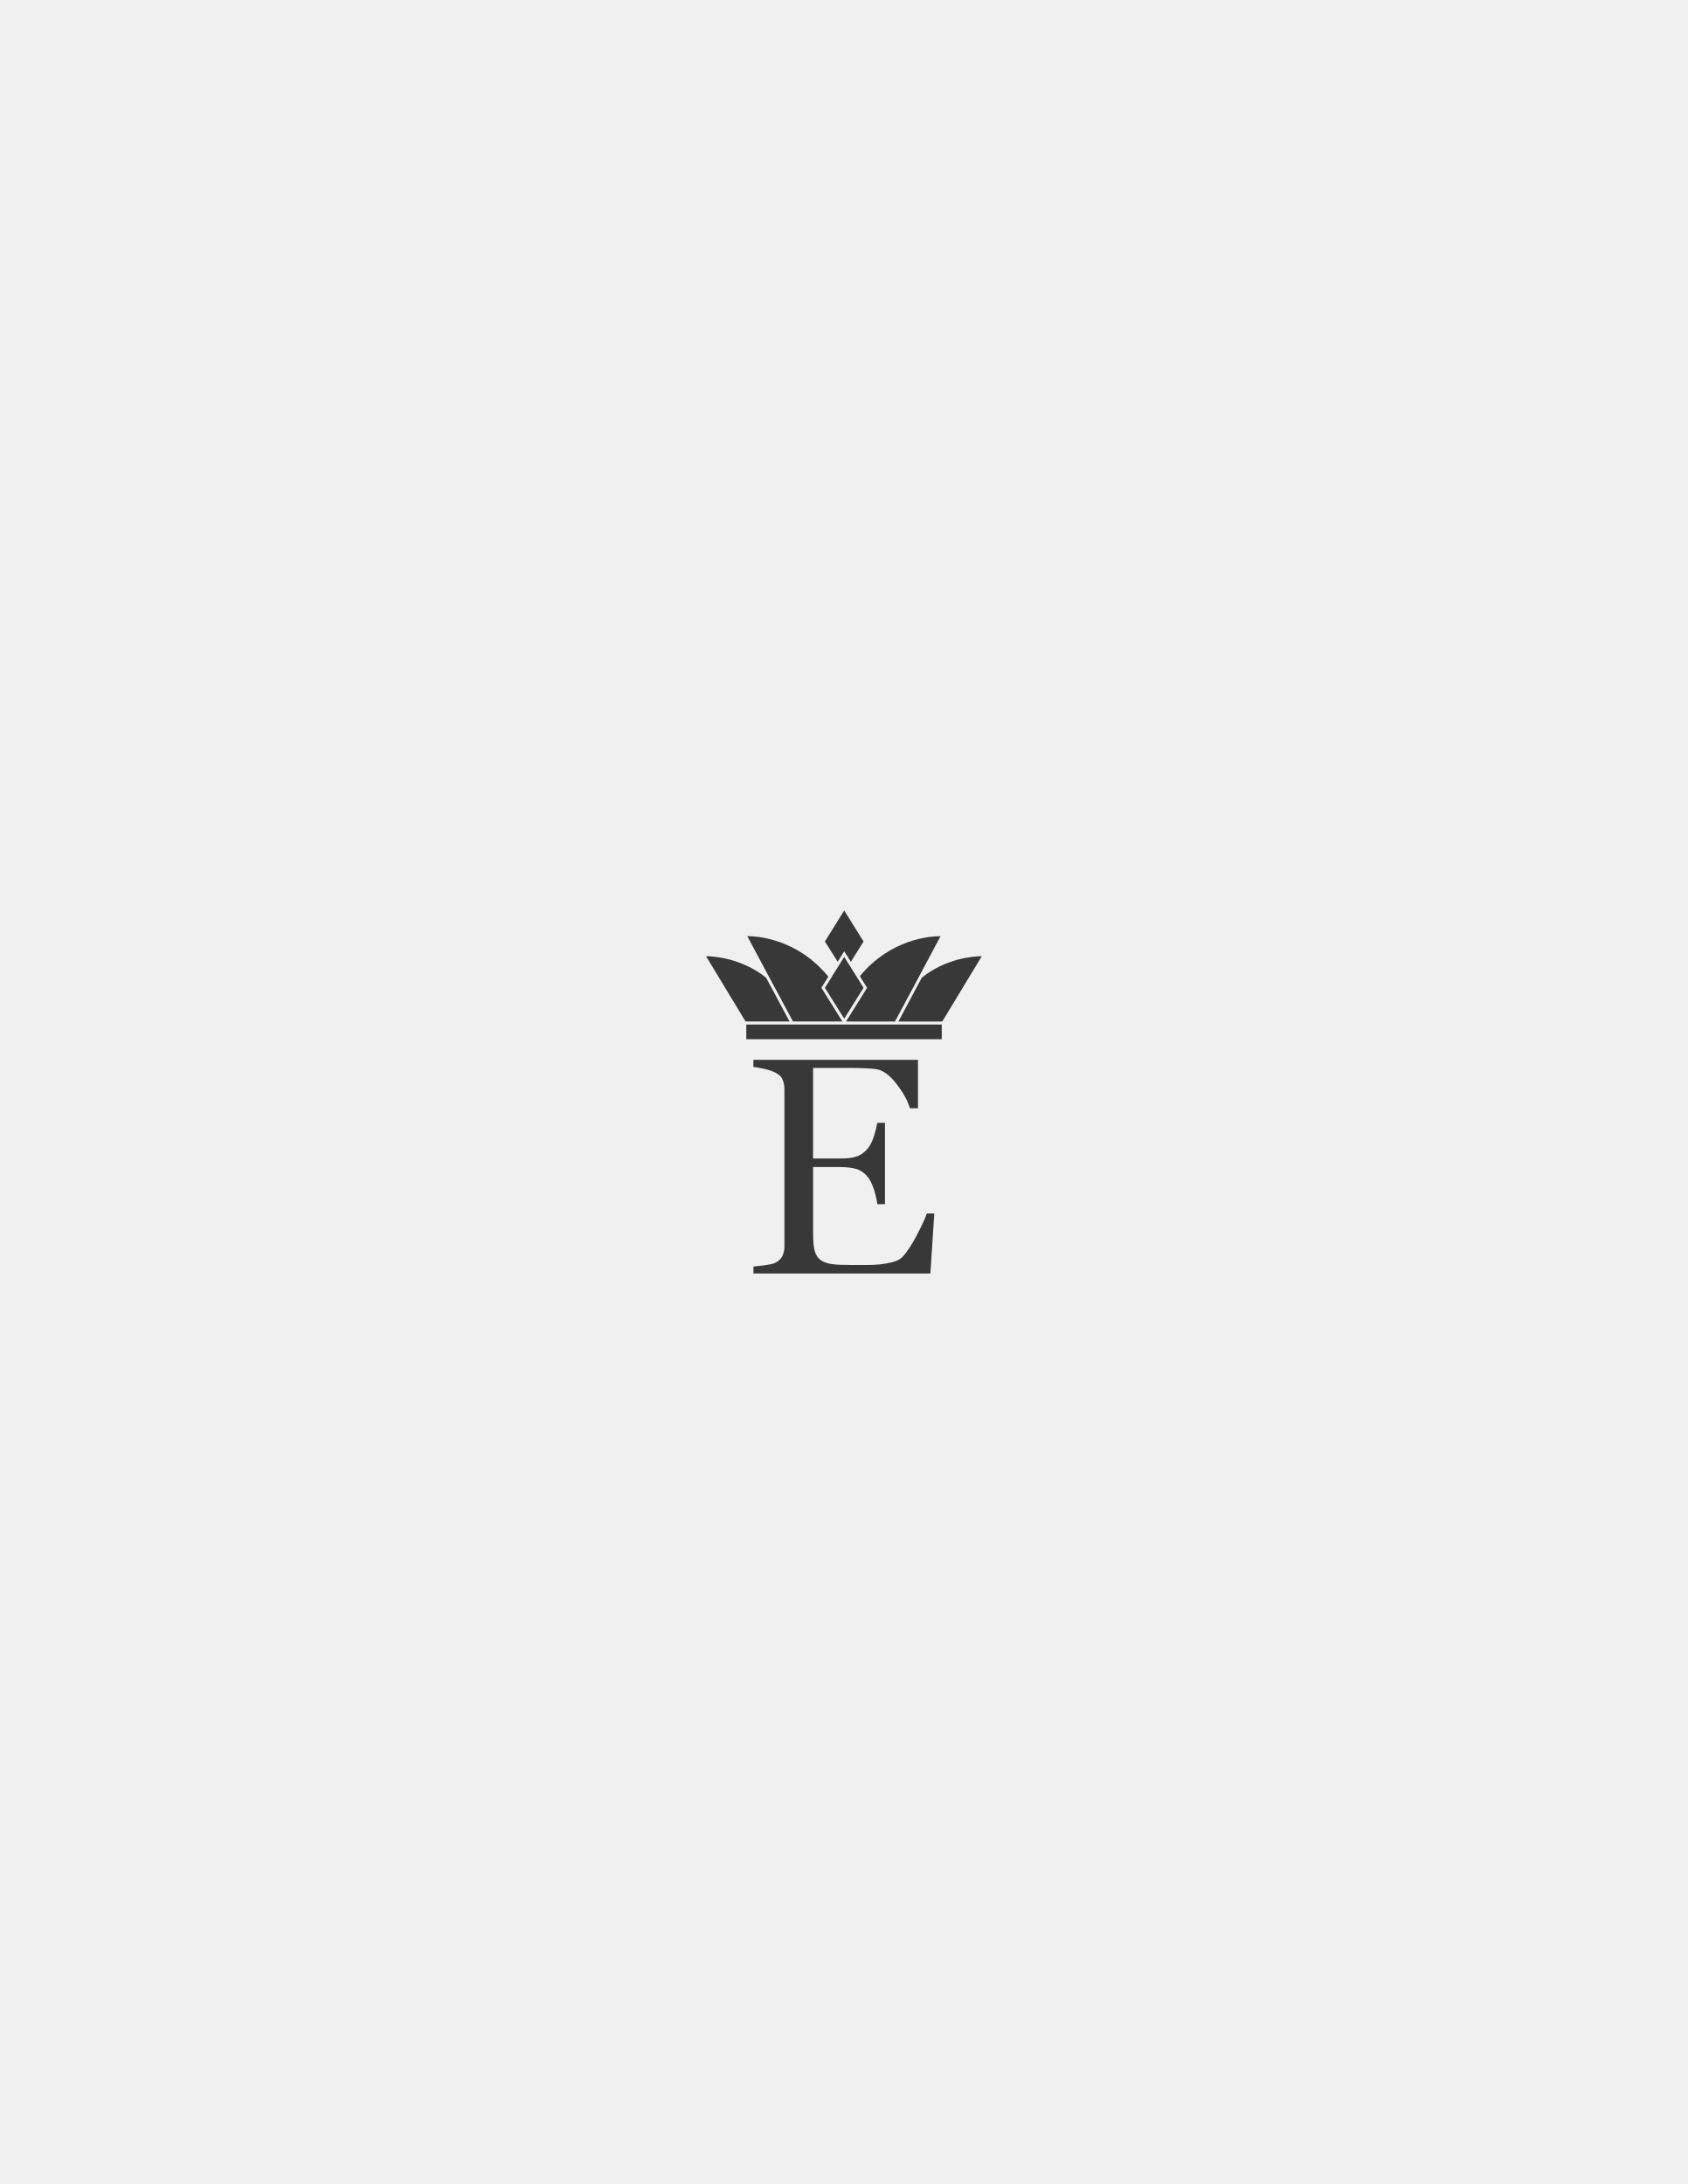
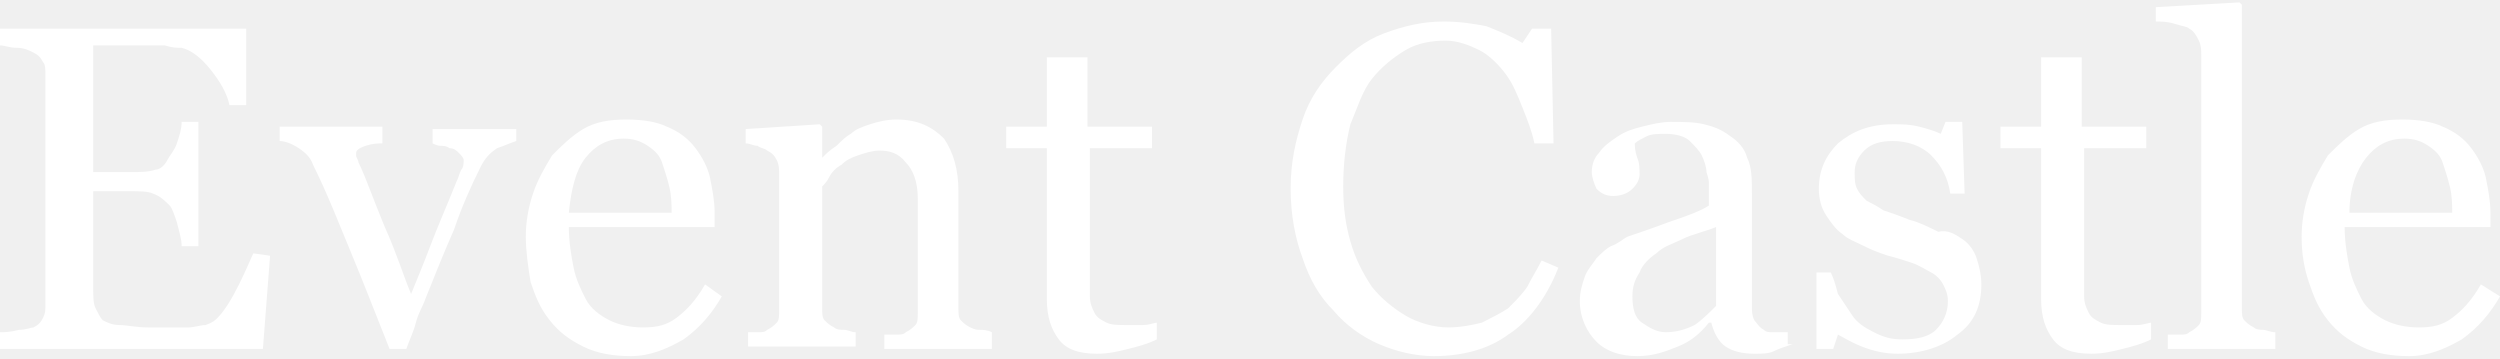
- <svg xmlns="http://www.w3.org/2000/svg" version="1.1" id="Layer_1" x="0px" y="0px" viewBox="0 0 612 792" style="enable-background:new 0 0 612 792;" xml:space="preserve">
+ <svg xmlns="http://www.w3.org/2000/svg" version="1.1" id="Layer_1" x="0px" y="0px" viewBox="0 0 104.6 15" style="enable-background:new 0 0 104.6 15;" xml:space="preserve">
  <style type="text/css">
- 	.st0{fill:#383838;}
- 	.st1{fill:#FFFFFF;}
+ 	.st0{fill:#FFFFFF;}
</style>
  <g>
-     <path class="st0" d="M338.77,440.03l-1.42,21.79h-64.16v-2.52c1.06-0.11,2.34-0.26,3.83-0.44c1.93-0.26,3.21-0.51,3.83-0.8   c1.31-0.62,2.26-1.46,2.81-2.52c0.51-0.99,0.77-2.23,0.77-3.72v-56.75c0-1.35-0.22-2.52-0.66-3.54c-0.47-1.13-1.46-2.04-2.92-2.7   c-1.06-0.51-2.45-0.95-4.2-1.31c-1.39-0.33-2.52-0.51-3.47-0.62v-2.55h59.67v17.55h-2.92c-0.8-2.74-2.41-5.66-4.78-8.72   c-2.59-3.36-5.07-5.15-7.52-5.47c-1.17-0.15-2.55-0.26-4.16-0.33c-1.61-0.07-3.47-0.11-5.51-0.11h-13.14v32.85h9.63   c2.99,0,5.11-0.29,6.53-0.88c1.42-0.55,2.7-1.53,3.8-2.92c0.88-1.13,1.61-2.66,2.19-4.53c0.51-1.61,0.88-3.14,1.1-4.6h2.81v29.49   h-2.77c-0.22-1.61-0.58-3.36-1.17-5.15c-0.69-2.08-1.39-3.58-2.15-4.53c-1.24-1.57-2.7-2.59-4.31-3.1   c-1.53-0.44-3.54-0.69-6.02-0.69h-9.63v24.42c0,2.41,0.18,4.34,0.51,5.77c0.4,1.53,1.13,2.74,2.23,3.54   c1.06,0.77,2.52,1.28,4.31,1.5c1.68,0.22,4.12,0.29,7.23,0.29h4.82c2.04,0,3.76-0.07,5.15-0.22c1.46-0.15,2.96-0.44,4.49-0.8   c1.64-0.44,2.81-1.02,3.54-1.79c1.75-1.82,3.58-4.6,5.47-8.28c1.75-3.36,2.88-5.84,3.5-7.59H338.77z" />
-     <g>
-       <rect x="270.6" y="371.53" class="st0" width="70.88" height="5.33" />
-       <path class="st0" d="M286.29,370.43h-15.95L256,346.75c3.03,0.04,12.92,0.73,21.79,7.81L286.29,370.43z" />
-       <path class="st0" d="M356,346.75l-14.34,23.69h-15.91l8.47-15.88l0.04-0.04C343.08,347.48,352.97,346.78,356,346.75z" />
-       <path class="st0" d="M341.04,339.49l-7.66,14.38l-8.87,16.57h-17.74l7.63-12.23l-2.63-4.2    C322.93,340.43,337.42,339.49,341.04,339.49z" />
-       <path class="st0" d="M305.45,370.43h-17.92l-8.87-16.53l-7.7-14.42c3.65,0,18.21,0.95,29.38,14.71l-2.52,4.01L305.45,370.43z" />
-       <polygon class="st0" points="313.12,341.42 308.52,348.79 306.11,344.96 303.74,348.76 299.1,341.42 306.11,330.18   " />
-       <polygon class="st0" points="313.12,358.21 306.11,369.41 299.1,358.21 301.69,354.12 301.66,354.08 303.74,350.8 306.11,347     308.52,350.84 310.45,353.94   " />
-     </g>
+     <path class="st0" d="M11.3,10.7L11,14.6H0v-0.7c0.2,0,0.4,0,0.8-0.1c0.3,0,0.5-0.1,0.6-0.1c0.2-0.1,0.3-0.2,0.4-0.4   s0.1-0.3,0.1-0.6V3.1c0-0.2,0-0.4-0.1-0.5C1.7,2.4,1.6,2.3,1.4,2.2C1.2,2.1,1,2,0.7,2C0.4,2,0.2,1.9,0,1.9V1.2h10.3v3.2H9.6   c-0.1-0.5-0.4-1-0.8-1.5C8.4,2.4,8,2.1,7.6,2C7.4,2,7.2,2,6.9,1.9c-0.3,0-0.6,0-0.9,0H3.9v5.3h1.5c0.5,0,0.8,0,1.1-0.1   c0.2,0,0.4-0.2,0.5-0.4S7.3,6.3,7.4,6s0.2-0.6,0.2-0.9h0.7v5.2H7.6c0-0.3-0.1-0.6-0.2-1C7.3,9,7.2,8.7,7.1,8.6   C6.9,8.4,6.7,8.2,6.4,8.1C6.2,8,5.8,8,5.4,8H3.9v4c0,0.4,0,0.7,0.1,0.9s0.2,0.4,0.3,0.5c0.2,0.1,0.4,0.2,0.7,0.2   c0.3,0,0.7,0.1,1.2,0.1c0.2,0,0.5,0,0.8,0s0.6,0,0.9,0c0.2,0,0.5-0.1,0.7-0.1c0.3-0.1,0.4-0.2,0.5-0.3c0.3-0.3,0.6-0.8,0.9-1.4   c0.3-0.6,0.5-1.1,0.6-1.3L11.3,10.7L11.3,10.7z" />
+     <path class="st0" d="M21.6,5.9c-0.3,0.1-0.5,0.2-0.8,0.3c-0.3,0.2-0.5,0.4-0.7,0.8c-0.4,0.8-0.8,1.7-1.1,2.6   c-0.4,0.9-0.8,1.9-1.2,2.9c-0.1,0.3-0.3,0.6-0.4,1s-0.3,0.8-0.4,1.1h-0.7c-0.6-1.5-1.1-2.8-1.6-4s-1-2.5-1.6-3.7   c-0.1-0.3-0.3-0.5-0.6-0.7s-0.6-0.3-0.8-0.3V5.3H16V6c-0.2,0-0.4,0-0.7,0.1s-0.4,0.2-0.4,0.3v0.1c0,0.1,0.1,0.2,0.1,0.3   c0.3,0.6,0.6,1.5,1.1,2.7c0.5,1.1,0.8,2.1,1.1,2.8c0.2-0.5,0.5-1.2,0.8-2s0.7-1.7,1.1-2.7c0.1-0.2,0.1-0.3,0.2-0.5   c0.1-0.1,0.1-0.3,0.1-0.4c0-0.1-0.1-0.2-0.2-0.3S19,6.2,18.8,6.2c-0.1-0.1-0.3-0.1-0.4-0.1S18.1,6,18.1,6V5.4h3.5   C21.6,5.4,21.6,5.9,21.6,5.9z" />
+     <path class="st0" d="M30.2,12.4c-0.4,0.7-0.9,1.3-1.6,1.8c-0.7,0.4-1.4,0.7-2.2,0.7c-0.7,0-1.4-0.1-2-0.4c-0.6-0.3-1-0.6-1.4-1.1   s-0.6-1-0.8-1.6c-0.1-0.6-0.2-1.3-0.2-1.9s0.1-1.2,0.3-1.8c0.2-0.6,0.5-1.1,0.8-1.6c0.4-0.4,0.8-0.8,1.3-1.1S25.5,5,26.2,5   c0.7,0,1.3,0.1,1.7,0.3c0.5,0.2,0.9,0.5,1.2,0.9c0.3,0.4,0.5,0.8,0.6,1.2c0.1,0.5,0.2,1,0.2,1.5v0.6h-6.1c0,0.6,0.1,1.2,0.2,1.7   s0.3,0.9,0.5,1.3c0.2,0.4,0.6,0.7,1,0.9s0.9,0.3,1.4,0.3c0.6,0,1-0.1,1.4-0.4c0.4-0.3,0.8-0.7,1.2-1.4L30.2,12.4z M28.1,8.9   c0-0.3,0-0.7-0.1-1.1c-0.1-0.4-0.2-0.7-0.3-1c-0.1-0.3-0.3-0.5-0.6-0.7c-0.3-0.2-0.6-0.3-1-0.3c-0.7,0-1.2,0.3-1.6,0.8   s-0.6,1.3-0.7,2.3H28.1z" />
+     <path class="st0" d="M41.5,14.6H37V14c0.1,0,0.3,0,0.5,0s0.3,0,0.4-0.1c0.2-0.1,0.3-0.2,0.4-0.3c0.1-0.1,0.1-0.3,0.1-0.5V8.3   c0-0.7-0.2-1.2-0.5-1.5c-0.3-0.4-0.7-0.5-1.1-0.5c-0.3,0-0.6,0.1-0.9,0.2c-0.3,0.1-0.5,0.2-0.7,0.4C35,7,34.8,7.2,34.7,7.4   s-0.2,0.3-0.3,0.4v5.1c0,0.2,0,0.4,0.1,0.5s0.2,0.2,0.4,0.3c0.1,0.1,0.3,0.1,0.4,0.1c0.2,0,0.3,0.1,0.5,0.1v0.6h-4.5v-0.6   c0.1,0,0.3,0,0.4,0c0.2,0,0.3,0,0.4-0.1c0.2-0.1,0.3-0.2,0.4-0.3c0.1-0.1,0.1-0.3,0.1-0.5V7.3c0-0.2,0-0.4-0.1-0.6   c-0.1-0.2-0.2-0.3-0.4-0.4c-0.1-0.1-0.3-0.1-0.4-0.2c-0.2,0-0.3-0.1-0.5-0.1V5.4l3.1-0.2l0.1,0.1v1.3l0,0c0.2-0.2,0.3-0.3,0.6-0.5   c0.2-0.2,0.4-0.4,0.6-0.5c0.2-0.2,0.5-0.3,0.8-0.4C36.7,5.1,37.1,5,37.5,5c0.9,0,1.5,0.3,2,0.8c0.4,0.6,0.6,1.3,0.6,2.2v4.9   c0,0.2,0,0.4,0.1,0.5s0.2,0.2,0.4,0.3s0.3,0.1,0.4,0.1c0.1,0,0.3,0,0.5,0.1C41.5,13.9,41.5,14.6,41.5,14.6z" />
+     <path class="st0" d="M48.4,14.2c-0.4,0.2-0.8,0.3-1.2,0.4c-0.4,0.1-0.8,0.2-1.3,0.2c-0.8,0-1.3-0.2-1.6-0.6   c-0.3-0.4-0.5-0.9-0.5-1.7V6.2h-1.7V5.3h1.7V2.4h1.7v2.9h2.7v0.9h-2.6v5.2c0,0.4,0,0.7,0,1s0.1,0.5,0.2,0.7   c0.1,0.2,0.3,0.3,0.5,0.4c0.2,0.1,0.5,0.1,0.8,0.1c0.2,0,0.4,0,0.7,0s0.5-0.1,0.6-0.1C48.4,13.5,48.4,14.2,48.4,14.2z" />
+     <path class="st0" d="M60,14.9c-0.8,0-1.6-0.2-2.3-0.5s-1.4-0.8-1.9-1.4c-0.6-0.6-1-1.3-1.3-2.2C54.2,10,54,9,54,7.9s0.2-2,0.5-2.9   s0.8-1.6,1.4-2.2c0.6-0.6,1.2-1.1,2-1.4c0.8-0.3,1.6-0.5,2.5-0.5c0.7,0,1.3,0.1,1.8,0.2c0.5,0.2,1,0.4,1.5,0.7l0.4-0.6h0.8L65,6   h-0.8c-0.1-0.5-0.3-1-0.5-1.5s-0.4-1-0.7-1.4s-0.7-0.8-1.1-1c-0.4-0.2-0.9-0.4-1.4-0.4c-0.6,0-1.2,0.1-1.7,0.4   c-0.5,0.3-1,0.7-1.4,1.2s-0.6,1.2-0.9,1.9c-0.2,0.8-0.3,1.7-0.3,2.6c0,0.9,0.1,1.6,0.3,2.3s0.5,1.3,0.9,1.9   c0.4,0.5,0.9,0.9,1.4,1.2s1.2,0.5,1.8,0.5c0.5,0,1-0.1,1.4-0.2c0.4-0.2,0.8-0.4,1.1-0.6c0.3-0.3,0.6-0.6,0.8-0.9   c0.2-0.4,0.4-0.7,0.6-1.1l0.7,0.3c-0.5,1.3-1.3,2.3-2.1,2.8C62.3,14.6,61.2,14.9,60,14.9z" />
+     <path class="st0" d="M75,14.4c-0.3,0.1-0.6,0.2-0.8,0.3c-0.2,0.1-0.5,0.1-0.8,0.1c-0.5,0-0.9-0.1-1.2-0.3c-0.3-0.2-0.5-0.6-0.6-1   h-0.1c-0.4,0.5-0.8,0.8-1.3,1s-1,0.4-1.7,0.4s-1.3-0.2-1.7-0.6c-0.4-0.4-0.7-1-0.7-1.7c0-0.4,0.1-0.7,0.2-1s0.3-0.5,0.5-0.8   c0.2-0.2,0.4-0.4,0.6-0.5c0.3-0.1,0.5-0.3,0.7-0.4c0.3-0.1,0.9-0.3,1.7-0.6c0.9-0.3,1.4-0.5,1.7-0.7V7.7c0-0.1,0-0.2-0.1-0.5   c0-0.2-0.1-0.5-0.2-0.7s-0.3-0.4-0.5-0.6c-0.2-0.2-0.6-0.3-1-0.3c-0.3,0-0.6,0-0.8,0.1c-0.2,0.1-0.4,0.2-0.5,0.3   c0,0.1,0,0.3,0.1,0.6c0.1,0.2,0.1,0.5,0.1,0.7s-0.1,0.4-0.3,0.6c-0.2,0.2-0.5,0.3-0.8,0.3S67,8.1,66.8,7.9   c-0.1-0.2-0.2-0.5-0.2-0.7c0-0.3,0.1-0.6,0.3-0.8c0.2-0.3,0.5-0.5,0.8-0.7s0.6-0.3,1-0.4c0.4-0.1,0.8-0.2,1.2-0.2   c0.5,0,1,0,1.4,0.1s0.7,0.2,1.1,0.5c0.3,0.2,0.6,0.5,0.7,0.9c0.2,0.4,0.2,0.9,0.2,1.5c0,0.9,0,1.7,0,2.4s0,1.4,0,2.3   c0,0.2,0,0.4,0.1,0.6c0.1,0.1,0.2,0.3,0.4,0.4c0.1,0.1,0.2,0.1,0.4,0.1s0.4,0,0.6,0v0.5H75z M71.8,9.5c-0.5,0.2-1,0.3-1.4,0.5   s-0.8,0.3-1.1,0.6c-0.3,0.2-0.6,0.5-0.7,0.8c-0.2,0.3-0.3,0.6-0.3,1c0,0.5,0.1,0.9,0.4,1.1c0.3,0.2,0.6,0.4,1,0.4s0.8-0.1,1.2-0.3   c0.3-0.2,0.6-0.5,0.9-0.8V9.5z" />
+     <path class="st0" d="M82.1,10c0.3,0.2,0.5,0.5,0.6,0.8s0.2,0.7,0.2,1.1c0,0.9-0.3,1.6-1,2.1c-0.6,0.5-1.5,0.8-2.5,0.8   c-0.5,0-1-0.1-1.5-0.3s-0.8-0.4-1-0.5l-0.2,0.6H76v-3.2h0.6c0.1,0.2,0.2,0.5,0.3,0.9c0.2,0.3,0.4,0.6,0.6,0.9   c0.2,0.3,0.5,0.5,0.9,0.7s0.7,0.3,1.2,0.3c0.6,0,1.1-0.1,1.4-0.4c0.3-0.3,0.5-0.7,0.5-1.2c0-0.3-0.1-0.5-0.2-0.7s-0.3-0.4-0.5-0.5   S80.3,11.1,80,11c-0.3-0.1-0.6-0.2-1-0.3c-0.3-0.1-0.6-0.2-1-0.4s-0.7-0.3-0.9-0.5c-0.3-0.2-0.5-0.5-0.7-0.8s-0.3-0.7-0.3-1.1   c0-0.8,0.3-1.4,0.8-1.9c0.6-0.5,1.3-0.8,2.3-0.8c0.4,0,0.7,0,1.1,0.1s0.7,0.2,0.9,0.3l0.2-0.5h0.7l0.1,3h-0.6   c-0.1-0.7-0.4-1.2-0.8-1.6c-0.4-0.4-1-0.6-1.6-0.6c-0.5,0-0.9,0.1-1.2,0.4c-0.3,0.3-0.4,0.6-0.4,0.9c0,0.3,0,0.5,0.1,0.7   s0.2,0.3,0.4,0.5c0.2,0.1,0.4,0.2,0.7,0.4c0.3,0.1,0.6,0.2,1.1,0.4c0.4,0.1,0.8,0.3,1.2,0.5C81.5,9.6,81.8,9.8,82.1,10z" />
+     <path class="st0" d="M90,14.2c-0.4,0.2-0.8,0.3-1.2,0.4c-0.4,0.1-0.8,0.2-1.3,0.2c-0.8,0-1.3-0.2-1.6-0.6c-0.3-0.4-0.5-0.9-0.5-1.7   V6.2h-1.7V5.3h1.7V2.4h1.7v2.9h2.7v0.9h-2.6v5.2c0,0.4,0,0.7,0,1s0.1,0.5,0.2,0.7s0.3,0.3,0.5,0.4c0.2,0.1,0.5,0.1,0.8,0.1   c0.2,0,0.4,0,0.7,0c0.3,0,0.5-0.1,0.6-0.1C90,13.5,90,14.2,90,14.2z" />
+     <path class="st0" d="M95.2,14.6h-4.5V14c0.1,0,0.3,0,0.5,0s0.3,0,0.4-0.1c0.2-0.1,0.3-0.2,0.4-0.3s0.1-0.3,0.1-0.5V2.3   c0-0.2,0-0.4-0.1-0.6c-0.1-0.2-0.2-0.4-0.4-0.5C91.5,1.1,91.3,1.1,91,1c-0.3-0.1-0.6-0.1-0.8-0.1V0.3l3.5-0.2l0.1,0.1v12.7   c0,0.2,0,0.4,0.1,0.5s0.2,0.2,0.4,0.3c0.1,0.1,0.3,0.1,0.4,0.1s0.3,0.1,0.5,0.1V14.6z" />
+     <path class="st0" d="M104.6,12.4c-0.4,0.7-0.9,1.3-1.6,1.8c-0.7,0.4-1.4,0.7-2.2,0.7c-0.7,0-1.4-0.1-2-0.4s-1-0.6-1.4-1.1   s-0.6-1-0.8-1.6c-0.2-0.6-0.3-1.2-0.3-1.9c0-0.6,0.1-1.2,0.3-1.8c0.2-0.6,0.5-1.1,0.8-1.6c0.4-0.4,0.8-0.8,1.3-1.1S99.8,5,100.5,5   c0.7,0,1.3,0.1,1.7,0.3c0.5,0.2,0.9,0.5,1.2,0.9c0.3,0.4,0.5,0.8,0.6,1.2c0.1,0.5,0.2,1,0.2,1.5v0.6h-6.1c0,0.6,0.1,1.2,0.2,1.7   s0.3,0.9,0.5,1.3c0.2,0.4,0.6,0.7,1,0.9s0.9,0.3,1.4,0.3c0.6,0,1-0.1,1.4-0.4c0.4-0.3,0.8-0.7,1.2-1.4L104.6,12.4z M102.6,8.9   c0-0.3,0-0.7-0.1-1.1c-0.1-0.4-0.2-0.7-0.3-1c-0.1-0.3-0.3-0.5-0.6-0.7c-0.3-0.2-0.6-0.3-1-0.3c-0.7,0-1.2,0.3-1.6,0.8   s-0.7,1.3-0.7,2.3H102.6z" />
  </g>
</svg>
